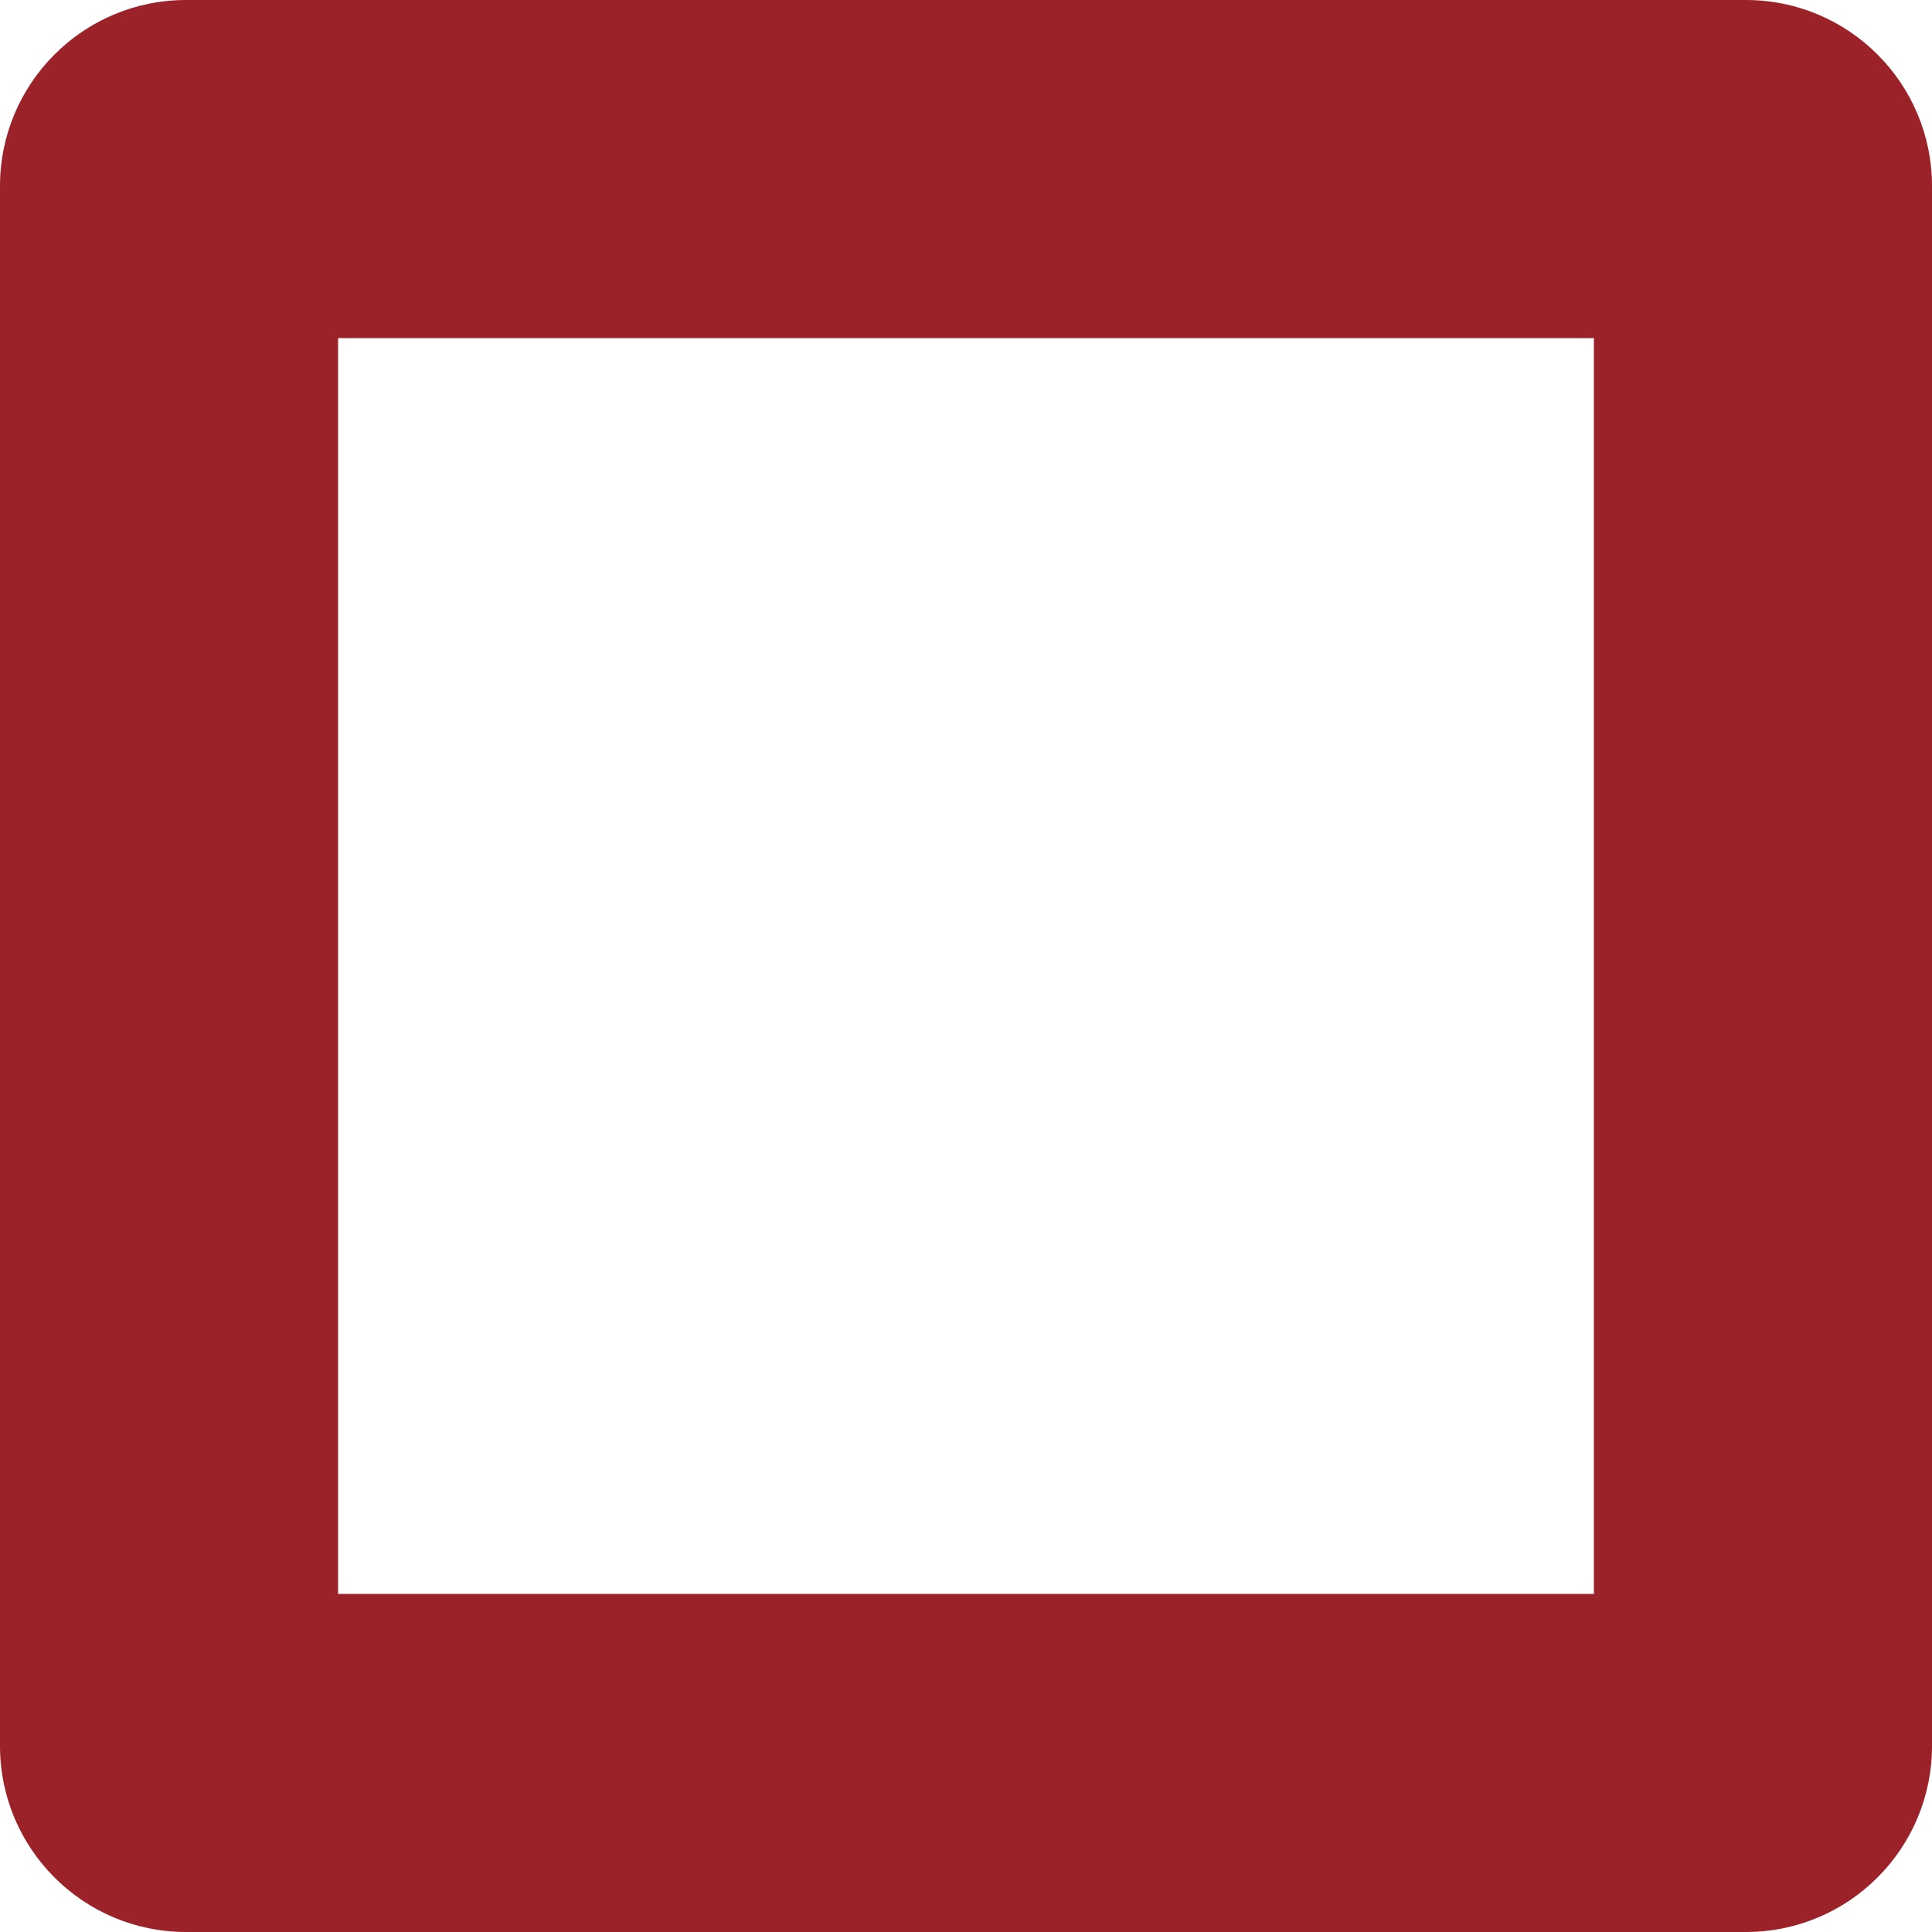
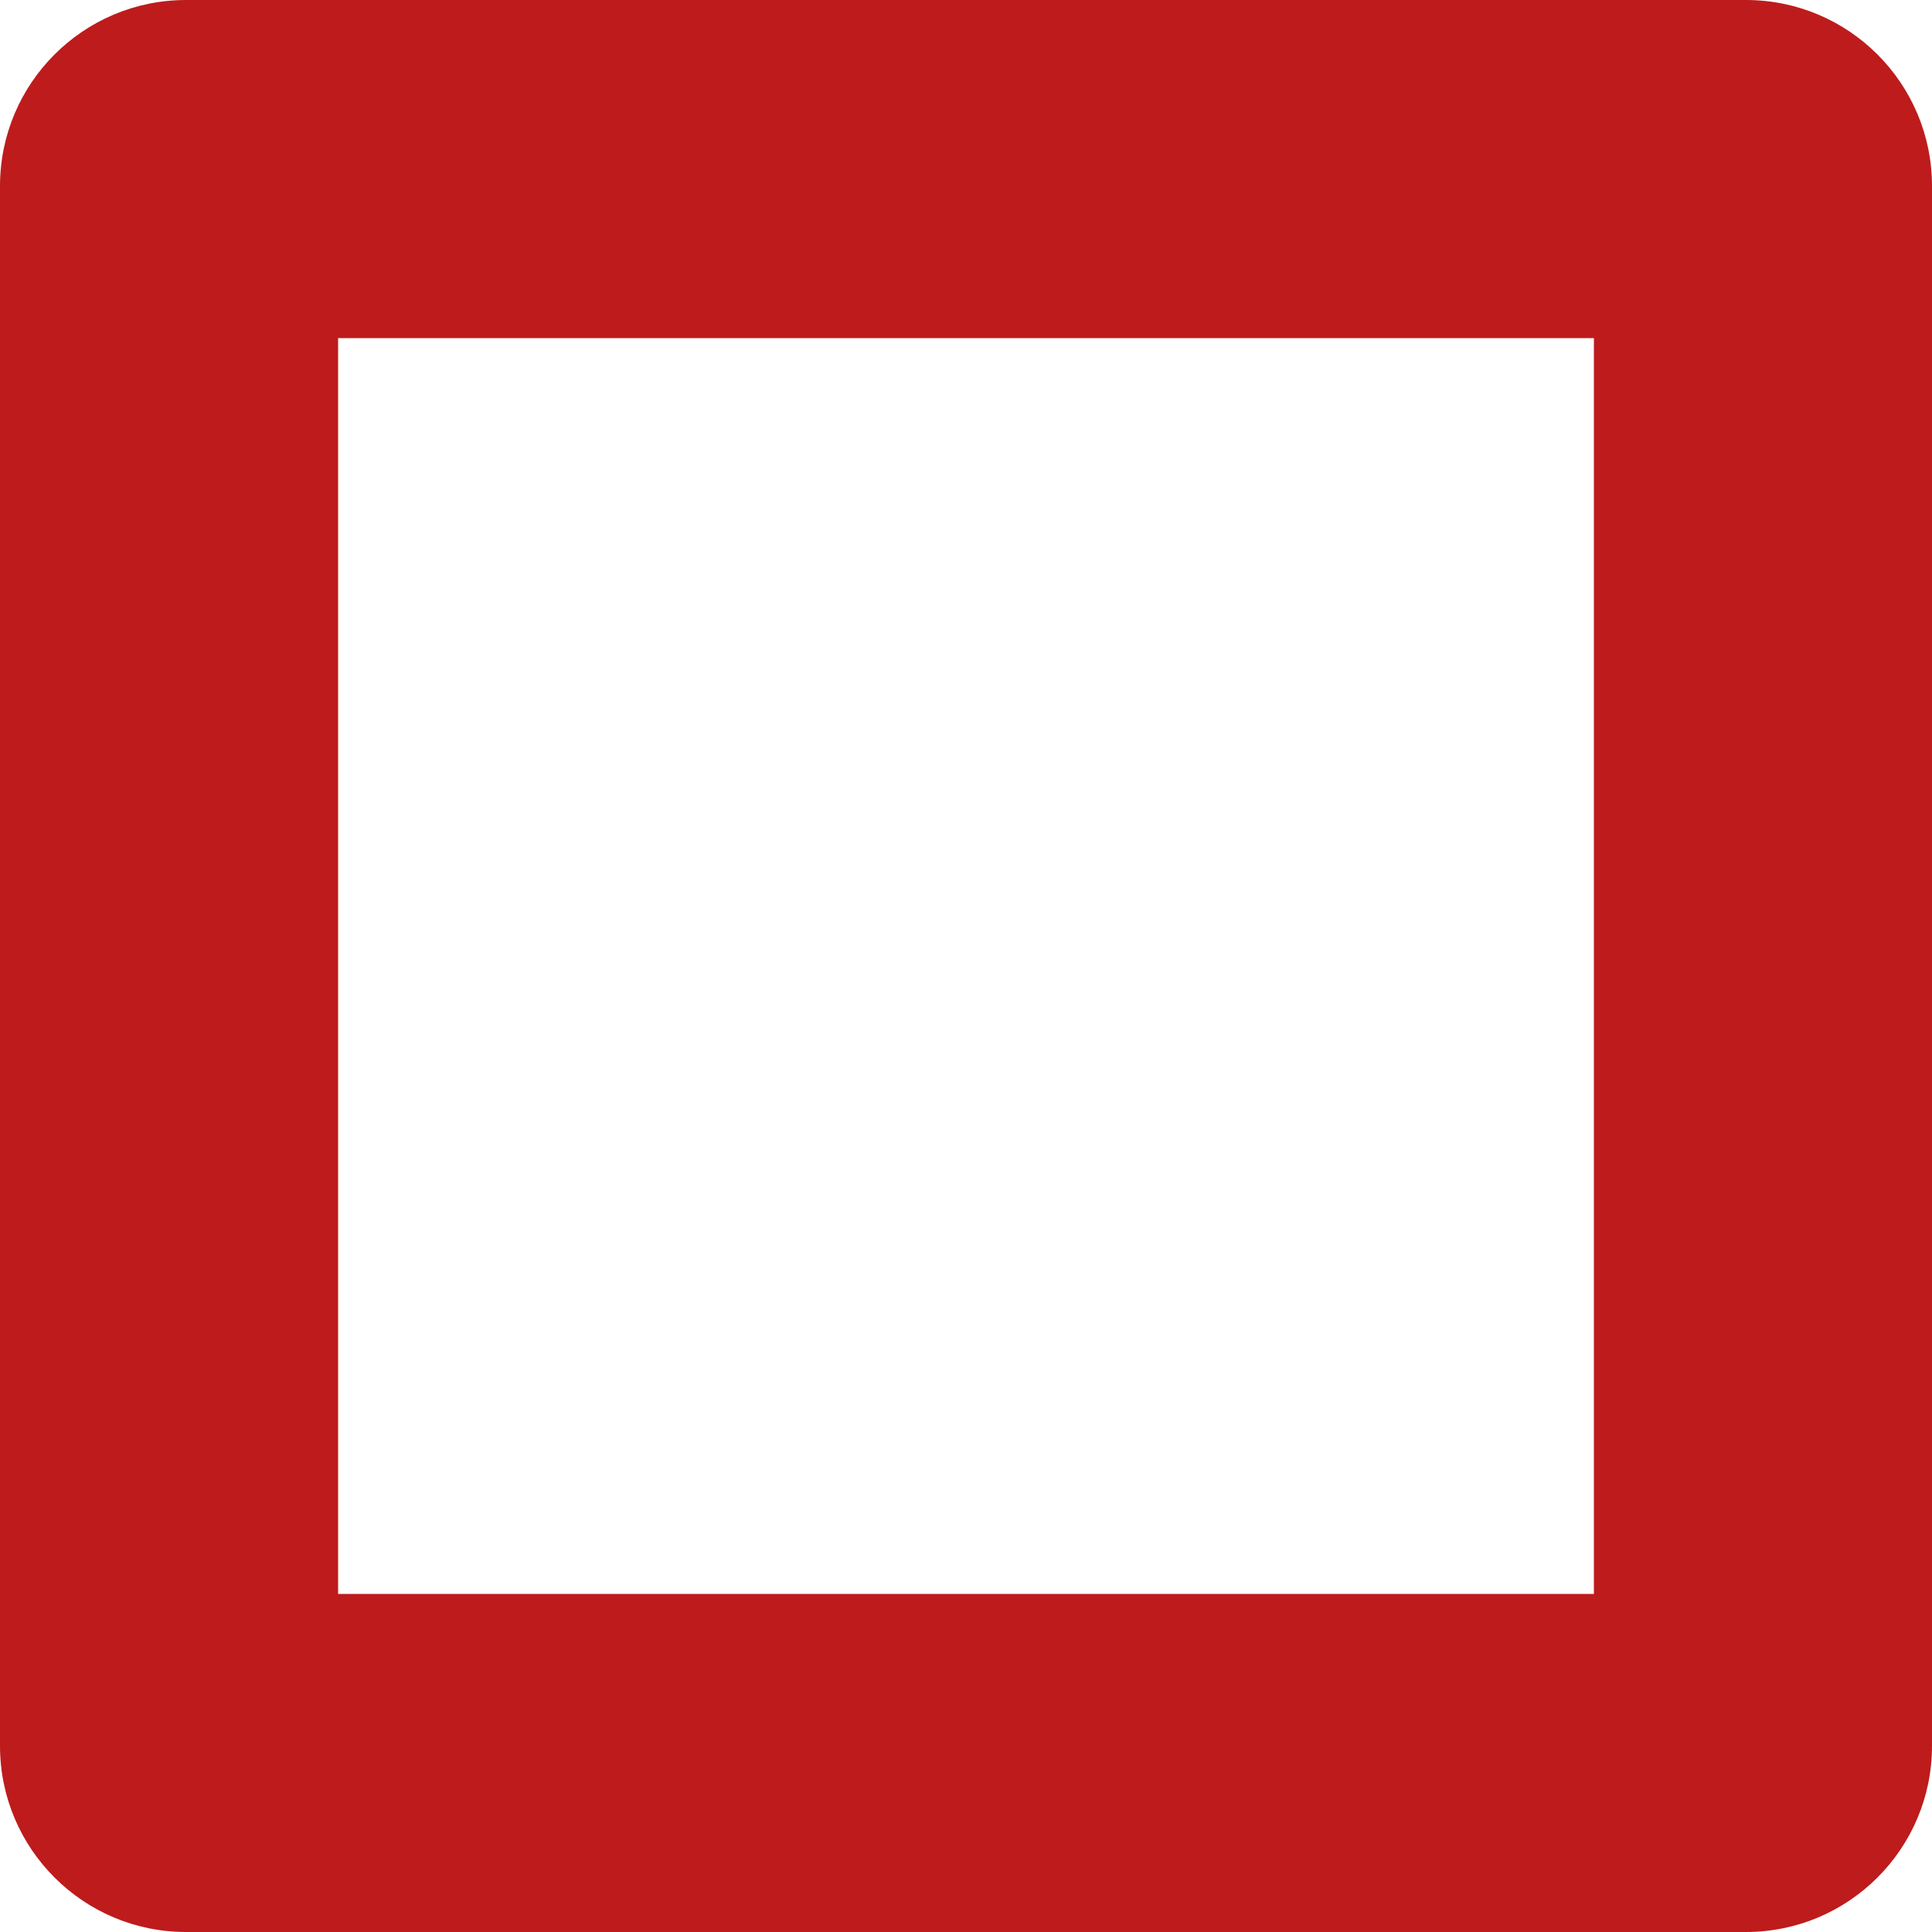
<svg xmlns="http://www.w3.org/2000/svg" version="1.1" x="0px" y="0px" viewBox="0 0 4000 4000" style="enable-background:new 0 0 4000 4000;" xml:space="preserve">
  <style type="text/css">
	.st0{display:none;}
	.st1{display:inline;fill:#E7ECED;}
- 	.st2{display:inline;fill:#9c222a;}
- 	.st3{display:inline;fill:#36454d;}
- 	.st4{display:inline;fill:#627f8c;}
+ 	.st2{display:inline;fill:#be1b1c;}
+ 	.st3{display:inline;fill:#a19f97;}
+ 	.st4{display:inline;fill:#1e1f1e;}
	.st5{display:inline;fill:#366DB6;}
	.st6{display:inline;fill:#F6F6F6;}
	.st7{display:inline;}
- 	.st8{fill:#9c222a;}
+ 	.st8{fill:#be1b1c;}
</style>
  <g id="Main" class="st0">
    <path class="st1" d="M1772.9,2255.66l-158.15,158.14l158.15,158.14c26.96,26.97,26.96,70.55,0,97.51   c-13.46,13.45-31.11,20.2-48.76,20.2c-17.66,0-35.32-6.75-48.76-20.2l-206.9-206.9c-26.97-26.96-26.97-70.55,0-97.51l206.9-206.9   c26.9-26.97,70.62-26.97,97.52,0C1799.86,2185.11,1799.86,2228.69,1772.9,2255.66z" />
    <path class="st1" d="M2135.23,2156.84l-137.93,482.75c-8.62,30.34-36.2,50.06-66.27,50.06c-6.28,0-12.62-0.89-18.97-2.61   c-36.62-10.49-57.86-48.69-47.38-85.24l137.93-482.76c10.48-36.62,48.61-57.59,85.24-47.45   C2124.46,2082.08,2145.71,2120.28,2135.23,2156.84z" />
    <path class="st1" d="M2531.51,2462.55l-206.9,206.9c-13.44,13.45-31.1,20.2-48.75,20.2c-17.66,0-35.32-6.75-48.76-20.2   c-26.97-26.97-26.97-70.55,0-97.51l158.14-158.14l-158.14-158.14c-26.97-26.97-26.97-70.56,0-97.52c26.9-26.97,70.61-26.97,97.51,0   l206.9,206.9C2558.48,2392.01,2558.48,2435.59,2531.51,2462.55z" />
    <path class="st1" d="M3152.2,2206.89c-70.9,0-135.45-45.17-155.45-113.17c-20.9-70.97-49.1-112.62-83.86-176.42   c-34-62.41-20.76-140.14,29.52-190.41l111.93-111.93l-255.59-255.58l-111.93,111.93c-50.27,50.27-128,63.51-190.41,29.51   c-63.8-34.76-105.45-62.97-176.41-83.86c-67.93-19.93-113.11-84.48-113.11-155.38v-158.14H1793.1v158.14   c0,70.9-45.17,135.44-113.17,155.44c-70.97,20.9-112.62,49.11-176.42,83.86c-62.41,34-140.14,20.76-190.41-29.51l-111.93-111.93   l-255.59,255.58l111.93,111.93c50.28,50.28,63.52,128,29.52,190.42c-34.76,63.79-62.97,105.44-83.86,176.41   c-19.93,67.93-84.48,113.1-155.38,113.1H689.65v413.8H847.8c70.89,0,135.44,45.17,155.44,113.17   c20.9,70.97,49.1,112.62,83.86,176.41c34,62.42,20.76,140.14-29.52,190.42l-111.93,111.93l255.59,255.58l111.93-111.93   c50.27-50.27,128-63.51,190.41-29.51c63.8,34.76,105.45,62.97,176.42,83.86c67.93,19.93,113.1,84.48,113.1,155.38v158.14h413.79   v-158.14c0-70.9,45.18-135.45,113.18-155.45c70.96-20.89,112.61-49.1,176.41-83.86c62.41-34,140.14-20.75,190.41,29.52   l111.93,111.93l255.59-255.59l-111.93-111.92c-50.27-50.28-63.52-128-29.52-190.42c34.76-63.8,62.97-105.44,83.86-176.41   c19.93-67.93,84.49-113.1,155.38-113.1h158.14v-413.8H3152.2z M2000,3172.41c-418.98,0-758.62-339.64-758.62-758.61   c0-418.98,339.64-758.62,758.62-758.62c418.97,0,758.61,339.64,758.61,758.62C2758.61,2832.77,2418.97,3172.41,2000,3172.41z" />
    <path class="st2" d="M3999.99,653.61v173.98H0v2931.02C0,3891.93,108.07,4000,241.38,4000h3517.23   c133.31,0,241.38-108.07,241.39-241.39V655.17C4000,654.65,4000,654.13,3999.99,653.61z M3310.34,2620.69H3152.2   c-70.89,0-135.45,45.17-155.38,113.1c-20.89,70.97-49.1,112.61-83.86,176.41c-34,62.42-20.75,140.14,29.52,190.42l111.93,111.92   l-255.59,255.59l-111.93-111.93c-50.27-50.27-128-63.52-190.41-29.52c-63.8,34.76-105.45,62.97-176.41,83.86   c-68,20-113.18,84.55-113.18,155.45v158.14H1793.1v-158.14c0-70.9-45.17-135.45-113.1-155.38   c-70.97-20.89-112.62-49.1-176.42-83.86c-62.41-34-140.14-20.76-190.41,29.51l-111.93,111.93l-255.59-255.58l111.93-111.93   c50.28-50.28,63.52-128,29.52-190.42c-34.76-63.79-62.96-105.44-83.86-176.41c-20-68-84.55-113.17-155.44-113.17H689.65v-413.8   h158.14c70.9,0,135.45-45.17,155.38-113.1c20.89-70.97,49.1-112.62,83.86-176.41c34-62.42,20.76-140.14-29.52-190.42   l-111.93-111.93l255.59-255.58l111.93,111.93c50.27,50.27,128,63.51,190.41,29.51c63.8-34.75,105.45-62.96,176.42-83.86   c68-20,113.17-84.54,113.17-155.44v-158.14h413.79v158.14c0,70.9,45.18,135.45,113.11,155.38c70.96,20.89,112.61,49.1,176.41,83.86   c62.41,34,140.14,20.76,190.41-29.51l111.93-111.93l255.59,255.58l-111.93,111.93c-50.28,50.27-63.52,128-29.52,190.41   c34.76,63.8,62.96,105.45,83.86,176.42c20,68,84.55,113.17,155.45,113.17h158.14V2620.69z" />
    <path class="st3" d="M3758.62,0H241.38C108.07,0,0,108.07,0,241.39v586.2h3999.99v-586.2C3999.99,108.07,3891.92,0,3758.62,0z    M551.72,551.72H275.86V275.86h275.86V551.72z M1103.44,551.72H827.58V275.86h275.86V551.72z M1655.17,551.72h-275.86V275.86   h275.86V551.72z" />
    <rect x="275.86" y="275.86" class="st4" width="275.86" height="275.86" />
    <rect x="827.58" y="275.86" class="st4" width="275.86" height="275.86" />
    <rect x="1379.31" y="275.86" class="st4" width="275.86" height="275.86" />
    <path class="st5" d="M1772.9,2255.66l-158.15,158.14l158.15,158.14c26.96,26.97,26.96,70.55,0,97.51   c-13.46,13.45-31.11,20.2-48.76,20.2c-17.66,0-35.32-6.75-48.76-20.2l-206.9-206.9c-26.97-26.96-26.97-70.55,0-97.51l206.9-206.9   c26.9-26.97,70.62-26.97,97.52,0C1799.86,2185.11,1799.86,2228.69,1772.9,2255.66z" />
    <path class="st5" d="M2135.23,2156.84l-137.93,482.75c-8.62,30.34-36.2,50.06-66.27,50.06c-6.28,0-12.62-0.89-18.97-2.61   c-36.62-10.49-57.86-48.69-47.38-85.24l137.93-482.76c10.48-36.62,48.61-57.59,85.24-47.45   C2124.46,2082.08,2145.71,2120.28,2135.23,2156.84z" />
    <path class="st5" d="M2531.51,2365.04c26.97,26.97,26.97,70.55,0,97.51l-206.9,206.9c-13.44,13.45-31.1,20.2-48.75,20.2   c-17.66,0-35.32-6.75-48.76-20.2c-26.97-26.97-26.97-70.55,0-97.51l158.14-158.14l-158.14-158.14c-26.97-26.97-26.97-70.56,0-97.52   c26.9-26.97,70.61-26.97,97.51,0L2531.51,2365.04z" />
    <path class="st6" d="M3152.2,2206.89c-70.9,0-135.45-45.17-155.45-113.17c-20.9-70.97-49.1-112.62-83.86-176.42   c-34-62.41-20.76-140.14,29.52-190.41l111.93-111.93l-255.59-255.58l-111.93,111.93c-50.27,50.27-128,63.51-190.41,29.51   c-63.8-34.76-105.45-62.97-176.41-83.86c-67.93-19.93-113.11-84.48-113.11-155.38v-158.14H1793.1v158.14   c0,70.9-45.17,135.44-113.17,155.44c-70.97,20.9-112.62,49.11-176.42,83.86c-62.41,34-140.14,20.76-190.41-29.51l-111.93-111.93   l-255.59,255.58l111.93,111.93c50.28,50.28,63.52,128,29.52,190.42c-34.76,63.79-62.97,105.44-83.86,176.41   c-19.93,67.93-84.48,113.1-155.38,113.1H689.65v413.8H847.8c70.89,0,135.44,45.17,155.44,113.17   c20.9,70.97,49.1,112.62,83.86,176.41c34,62.42,20.76,140.14-29.52,190.42l-111.93,111.93l255.59,255.58l111.93-111.93   c50.27-50.27,128-63.51,190.41-29.51c63.8,34.76,105.45,62.97,176.42,83.86c67.93,19.93,113.1,84.48,113.1,155.38v158.14h413.79   v-158.14c0-70.9,45.18-135.45,113.18-155.45c70.96-20.89,112.61-49.1,176.41-83.86c62.41-34,140.14-20.75,190.41,29.52   l111.93,111.93l255.59-255.59l-111.93-111.92c-50.27-50.28-63.52-128-29.52-190.42c34.76-63.8,62.97-105.44,83.86-176.41   c19.93-67.93,84.49-113.1,155.38-113.1h158.14v-413.8H3152.2z M2000,3172.41c-418.98,0-758.62-339.64-758.62-758.61   c0-418.98,339.64-758.62,758.62-758.62c418.97,0,758.61,339.64,758.61,758.62C2758.61,2832.77,2418.97,3172.41,2000,3172.41z" />
    <path class="st3" d="M2000,1655.18c-418.98,0-758.62,339.64-758.62,758.62c0,418.97,339.64,758.61,758.62,758.61   c418.97,0,758.61-339.64,758.61-758.61C2758.61,1994.82,2418.97,1655.18,2000,1655.18z M1772.9,2571.94   c26.96,26.97,26.96,70.55,0,97.51c-13.46,13.45-31.11,20.2-48.76,20.2c-17.66,0-35.32-6.75-48.76-20.2l-206.9-206.9   c-26.97-26.96-26.97-70.55,0-97.51l206.9-206.9c26.9-26.97,70.62-26.97,97.52,0c26.96,26.97,26.96,70.55,0,97.52l-158.15,158.14   L1772.9,2571.94z M2135.23,2156.84l-137.93,482.75c-8.62,30.34-36.2,50.06-66.27,50.06c-6.28,0-12.62-0.89-18.97-2.61   c-36.62-10.49-57.86-48.69-47.38-85.24l137.93-482.76c10.48-36.62,48.61-57.59,85.24-47.45   C2124.46,2082.08,2145.71,2120.28,2135.23,2156.84z M2531.51,2462.55l-206.9,206.9c-13.44,13.45-31.1,20.2-48.75,20.2   c-17.66,0-35.32-6.75-48.76-20.2c-26.97-26.97-26.97-70.55,0-97.51l158.14-158.14l-158.14-158.14c-26.97-26.97-26.97-70.56,0-97.52   c26.9-26.97,70.61-26.97,97.51,0l206.9,206.9C2558.48,2392.01,2558.48,2435.59,2531.51,2462.55z" />
    <path class="st4" d="M1772.9,2255.66l-158.15,158.14l158.15,158.14c26.96,26.97,26.96,70.55,0,97.51   c-13.46,13.45-31.11,20.2-48.76,20.2c-17.66,0-35.32-6.75-48.76-20.2l-206.9-206.9c-26.97-26.96-26.97-70.55,0-97.51l206.9-206.9   c26.9-26.97,70.62-26.97,97.52,0C1799.86,2185.11,1799.86,2228.69,1772.9,2255.66z" />
    <path class="st4" d="M2135.23,2156.84l-137.93,482.75c-8.62,30.34-36.2,50.06-66.27,50.06c-6.28,0-12.62-0.89-18.97-2.61   c-36.62-10.49-57.86-48.69-47.38-85.24l137.93-482.76c10.48-36.62,48.61-57.59,85.24-47.45   C2124.46,2082.08,2145.71,2120.28,2135.23,2156.84z" />
    <path class="st4" d="M2531.51,2462.55l-206.9,206.9c-13.44,13.45-31.1,20.2-48.75,20.2c-17.66,0-35.32-6.75-48.76-20.2   c-26.97-26.97-26.97-70.55,0-97.51l158.14-158.14l-158.14-158.14c-26.97-26.97-26.97-70.56,0-97.52c26.9-26.97,70.61-26.97,97.51,0   l206.9,206.9C2558.48,2392.01,2558.48,2435.59,2531.51,2462.55z" />
  </g>
  <g id="Quitter" class="st0">
    <g class="st7">
      <path class="st8" d="M3887.46,1174.77c70.65-66,111.26-158.28,112.52-254.96c1.01-96.8-37.84-189.83-107.11-257.47l-480.5-469.81    c-67.26-65.75-157.9-102.08-252.19-100.95c-94.04,1.13-183.67,39.48-249.17,106.86l-904.79,927.42l-892.1-929.31    c-70.28-73.29-166.58-115.54-268.03-117.55c-101.45-2.14-199.64,36.33-272.68,106.61l-464.53,446.3    C38.97,698.92-0.25,791.45,0,888.38c0.25,96.8,39.98,189.21,110.13,255.96l973.81,926.29l-862.18,883.55    c-131.5,134.64-134.64,348.74-7.29,487.66l335.67,364.71c63.99,69.9,153.12,110.76,247.67,114.28    c94.41,3.52,186.44-30.68,255.46-95.42l945.65-884.43l922.65,877.51c68.52,65.25,159.91,100.2,254.45,97.05    c94.54-2.64,183.93-43.25,248.8-112.52l338.31-361.69c128.48-137.91,127.48-352.01-2.89-487.79l-839.8-875.5L3887.46,1174.77z" />
    </g>
  </g>
  <g id="Reduire" class="st0">
    <path class="st2" d="M0,2284.82v-569.64c0-212.78,172.49-385.26,385.26-385.26h3229.47c212.78,0,385.26,172.49,385.26,385.26   v569.64c0,212.78-172.49,385.26-385.26,385.26H385.26C172.49,2670.08,0,2497.59,0,2284.82z" />
  </g>
  <g id="Agrandir">
    <g>
      <path class="st8" d="M3300,700v2600H700V700H3300 M3614.73,0H385.27C172.49,0,0,172.49,0,385.27v3229.47    C0,3827.51,172.49,4000,385.27,4000h3229.47c212.78,0,385.27-172.49,385.27-385.27V385.27C4000,172.49,3827.51,0,3614.73,0    L3614.73,0z" />
    </g>
  </g>
</svg>
